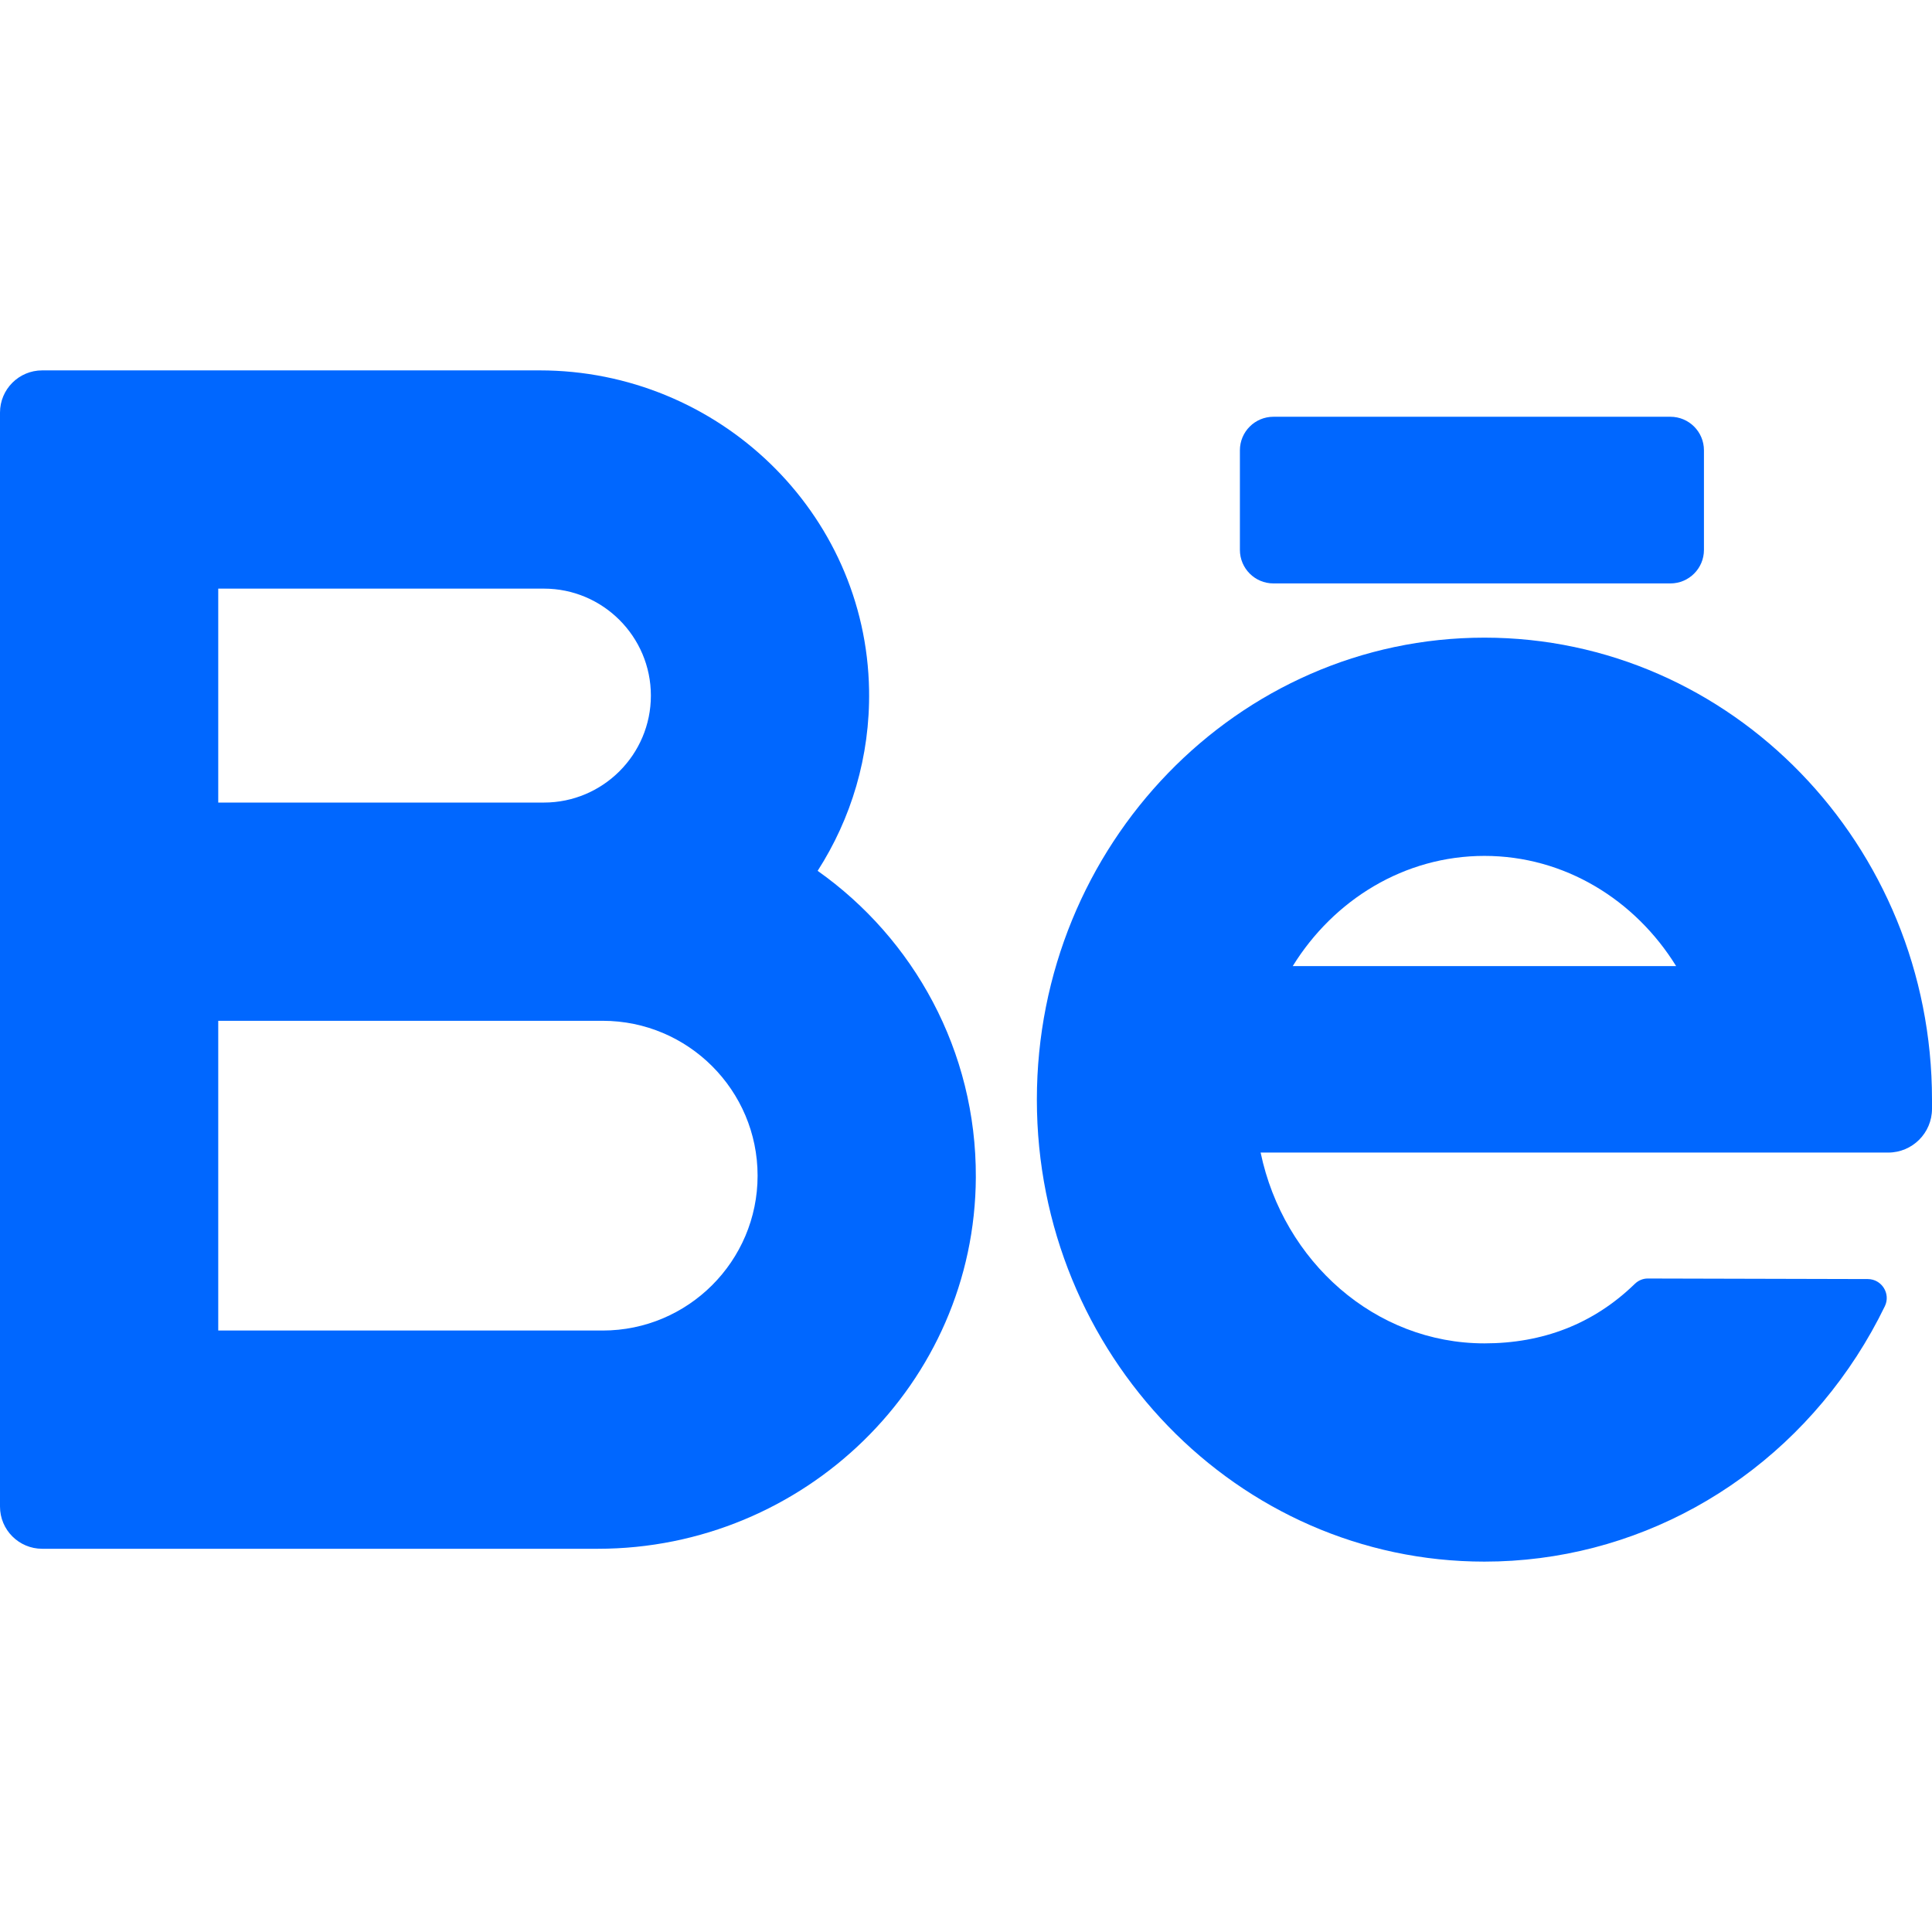
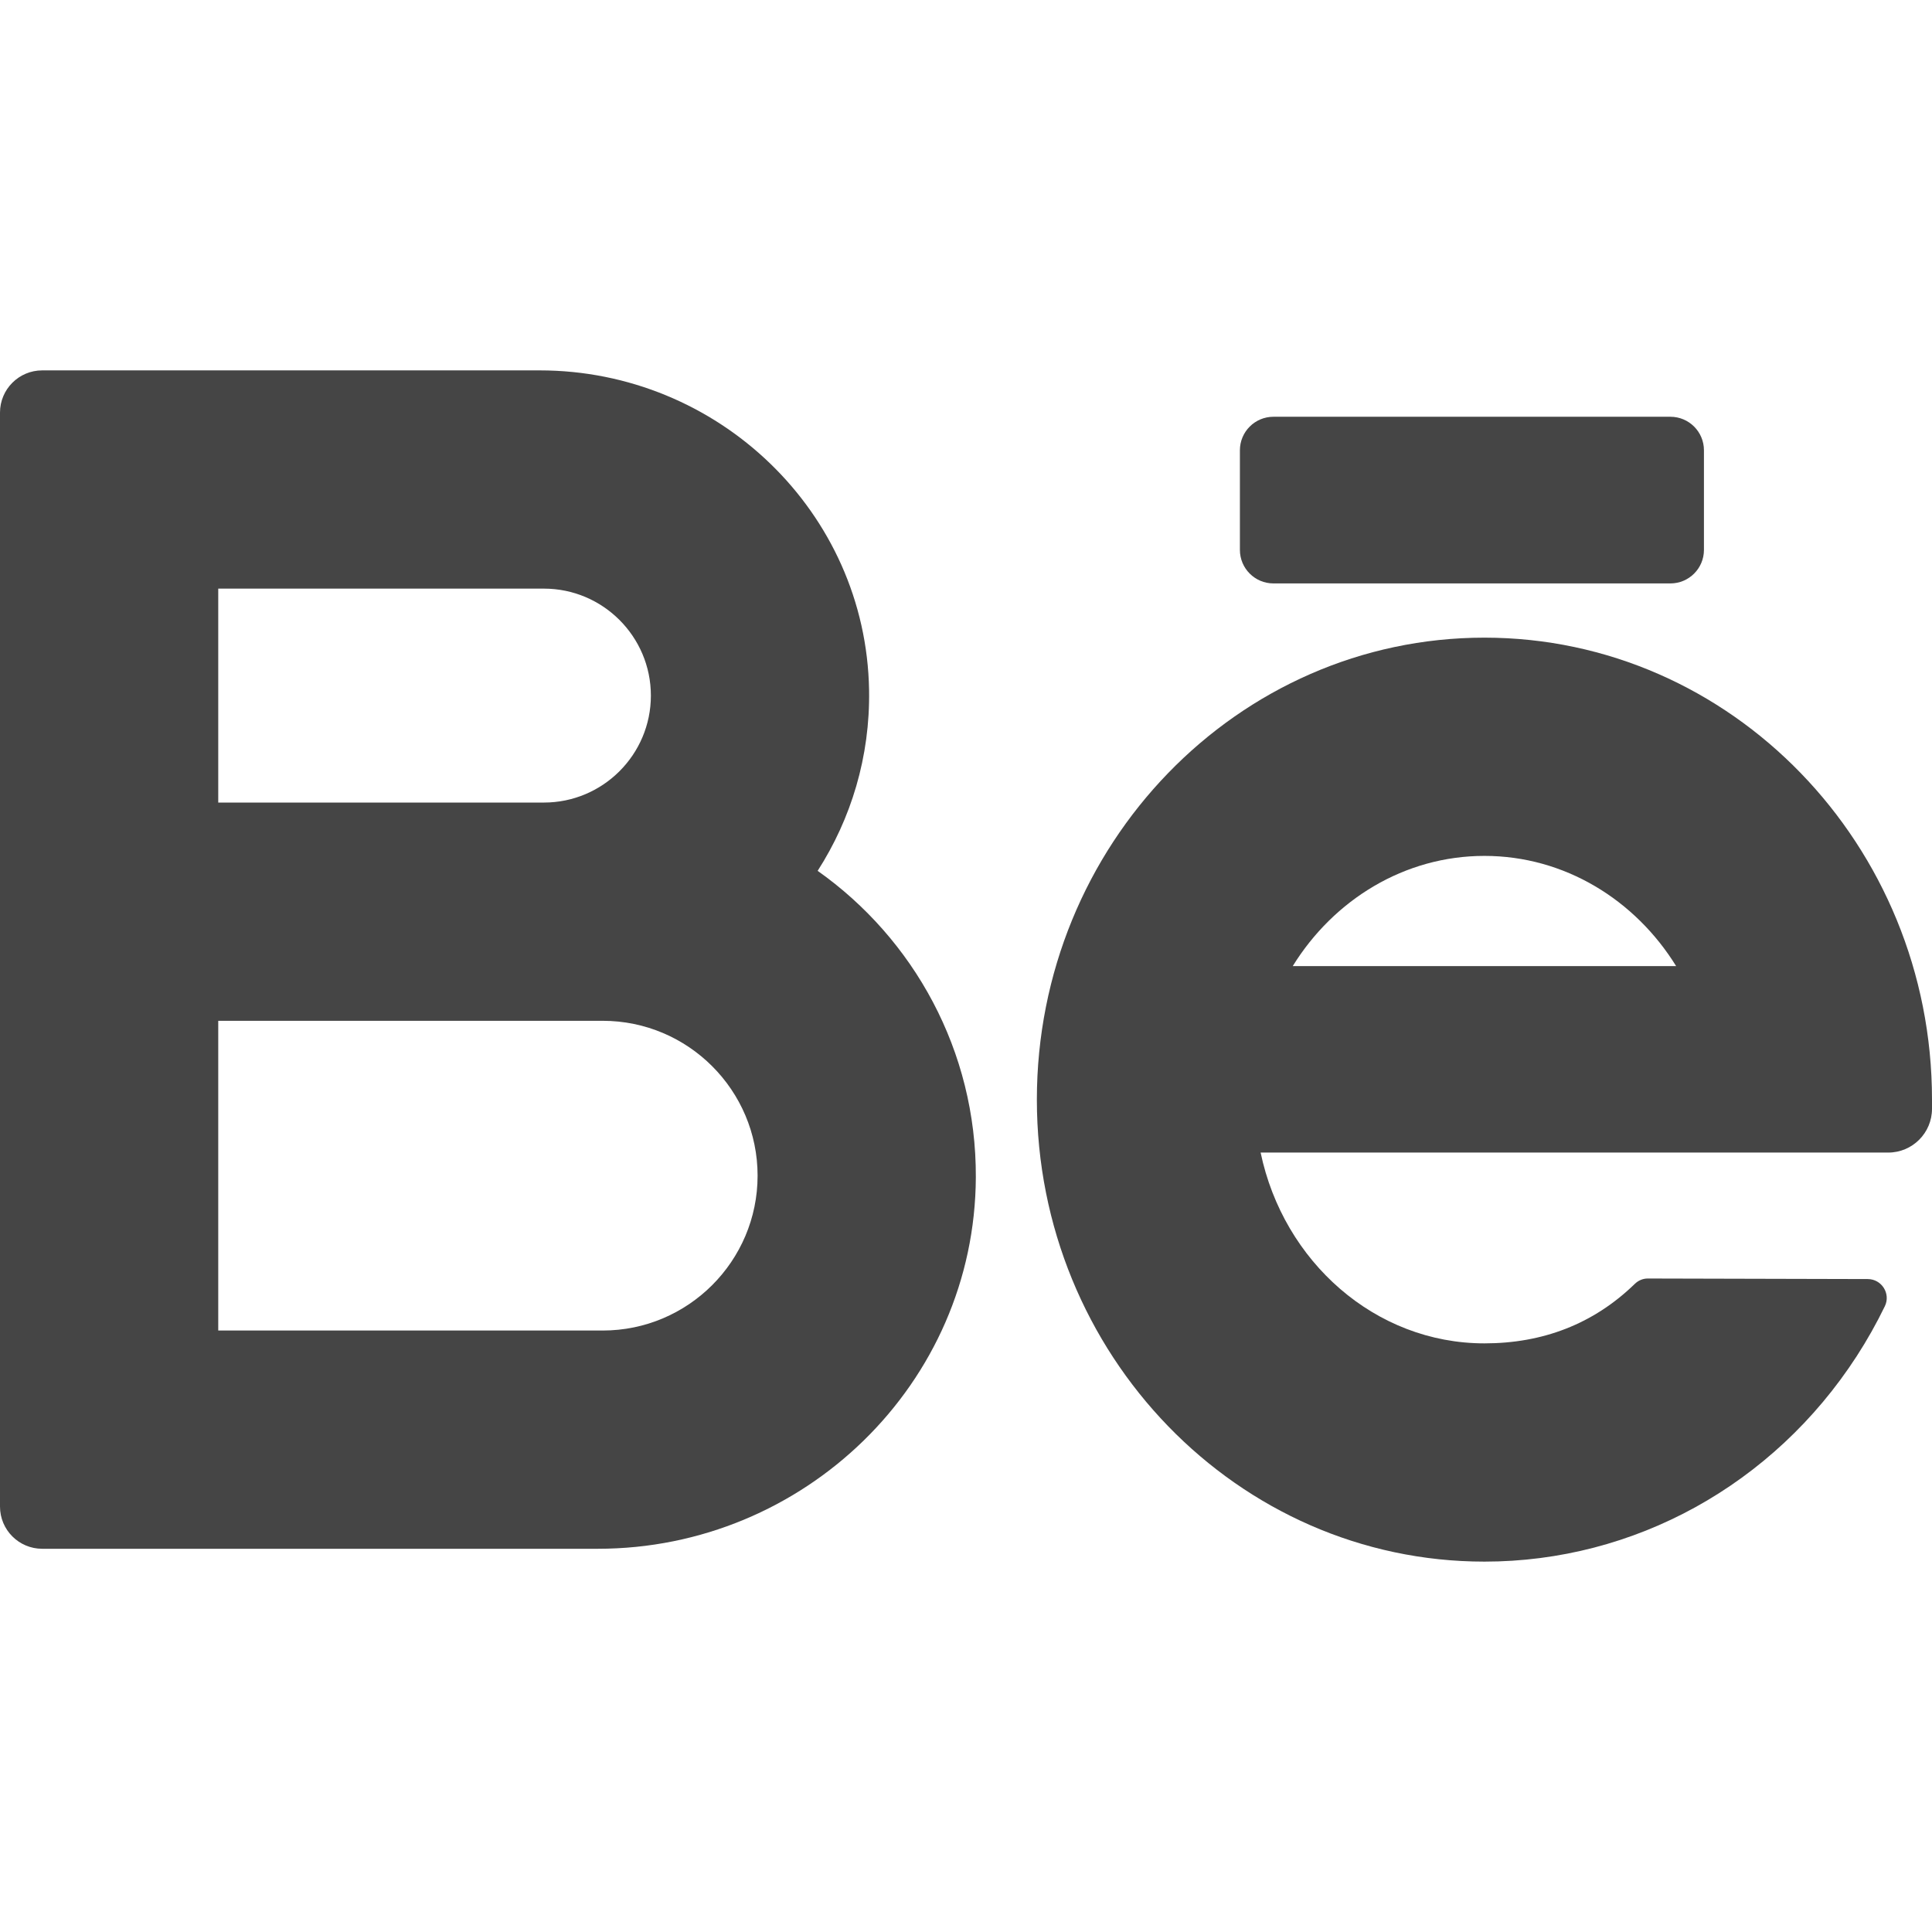
- <svg xmlns="http://www.w3.org/2000/svg" version="1.1" id="Layer_1" x="0px" y="0px" viewBox="0 0 458.443 458.443" style="enable-background:new 0 0 458.443 458.443;" xml:space="preserve">
+ <svg xmlns="http://www.w3.org/2000/svg" version="1.1" id="Layer_1" x="0px" y="0px" viewBox="0 0 458.443 458.443" style="enable-background:new 0 0 458.443 458.443;" xml:space="preserve" fill="#454545">
  <g>
-     <path style="fill:#0067FF;" d="M194.019,206.642c7.935-12.351,12.466-27.086,12.204-42.884   c-0.702-42.275-35.884-75.87-78.166-75.87H10.012C4.483,87.888,0,92.371,0,97.9v259.595c0,5.529,4.483,10.012,10.012,10.012   h131.861c48.941,0,89.482-39.226,89.682-88.167C231.678,249.346,216.804,222.754,194.019,206.642z M51.787,139.675h77.278   c13.995,0,25.382,11.386,25.382,25.382c0,13.995-11.386,25.382-25.382,25.382H51.787V139.675z M143.023,315.72H51.787v-73.494   h77.278h13.957c20.262,0,36.747,16.485,36.747,36.747C179.769,299.235,163.285,315.72,143.023,315.72z" />
-     <path style="fill:#0067FF;" d="M458.443,260.931c0-60.447-47.642-109.623-106.203-109.623s-106.203,49.177-106.203,109.623   S293.68,370.555,352.24,370.555c35.534,0,68.552-18.216,88.324-48.729c2.465-3.804,4.704-7.779,6.691-11.876   c1.442-2.974-0.746-6.435-4.052-6.443l-52.206-0.13c-1.155-0.003-2.25,0.469-3.078,1.274c-9.858,9.585-21.944,14.116-35.679,14.116   c-25.945,0-47.694-19.405-53.108-45.274H448.05c5.74,0,10.393-4.653,10.393-10.393V260.931z M352.24,203.095   c19.002,0,35.75,10.413,45.486,26.145h-90.971C316.49,213.508,333.239,203.095,352.24,203.095z" />
+     <path style="fill:#454545;" d="M194.019,206.642c7.935-12.351,12.466-27.086,12.204-42.884   c-0.702-42.275-35.884-75.87-78.166-75.87H10.012C4.483,87.888,0,92.371,0,97.9v259.595c0,5.529,4.483,10.012,10.012,10.012   h131.861c48.941,0,89.482-39.226,89.682-88.167C231.678,249.346,216.804,222.754,194.019,206.642z M51.787,139.675h77.278   c13.995,0,25.382,11.386,25.382,25.382c0,13.995-11.386,25.382-25.382,25.382H51.787V139.675z M143.023,315.72H51.787v-73.494   h77.278h13.957c20.262,0,36.747,16.485,36.747,36.747C179.769,299.235,163.285,315.72,143.023,315.72z" />
+     <path style="fill:#454545;" d="M458.443,260.931c0-60.447-47.642-109.623-106.203-109.623s-106.203,49.177-106.203,109.623   S293.68,370.555,352.24,370.555c35.534,0,68.552-18.216,88.324-48.729c2.465-3.804,4.704-7.779,6.691-11.876   c1.442-2.974-0.746-6.435-4.052-6.443l-52.206-0.13c-1.155-0.003-2.25,0.469-3.078,1.274c-9.858,9.585-21.944,14.116-35.679,14.116   c-25.945,0-47.694-19.405-53.108-45.274H448.05c5.74,0,10.393-4.653,10.393-10.393V260.931z M352.24,203.095   c19.002,0,35.75,10.413,45.486,26.145h-90.971C316.49,213.508,333.239,203.095,352.24,203.095z" />
    <g>
-       <path style="fill:#0067FF;" d="M396.37,138.44h-94.197c-4.395,0-7.958-3.563-7.958-7.958v-23.631c0-4.395,3.563-7.958,7.958-7.958    h94.197c4.395,0,7.958,3.563,7.958,7.958v23.631C404.328,134.878,400.765,138.44,396.37,138.44z" />
+       <path style="fill:#454545;" d="M396.37,138.44h-94.197c-4.395,0-7.958-3.563-7.958-7.958v-23.631c0-4.395,3.563-7.958,7.958-7.958    h94.197c4.395,0,7.958,3.563,7.958,7.958v23.631C404.328,134.878,400.765,138.44,396.37,138.44z" />
    </g>
  </g>
  <g>
</g>
  <g>
</g>
  <g>
</g>
  <g>
</g>
  <g>
</g>
  <g>
</g>
  <g>
</g>
  <g>
</g>
  <g>
</g>
  <g>
</g>
  <g>
</g>
  <g>
</g>
  <g>
</g>
  <g>
</g>
  <g>
</g>
</svg>
